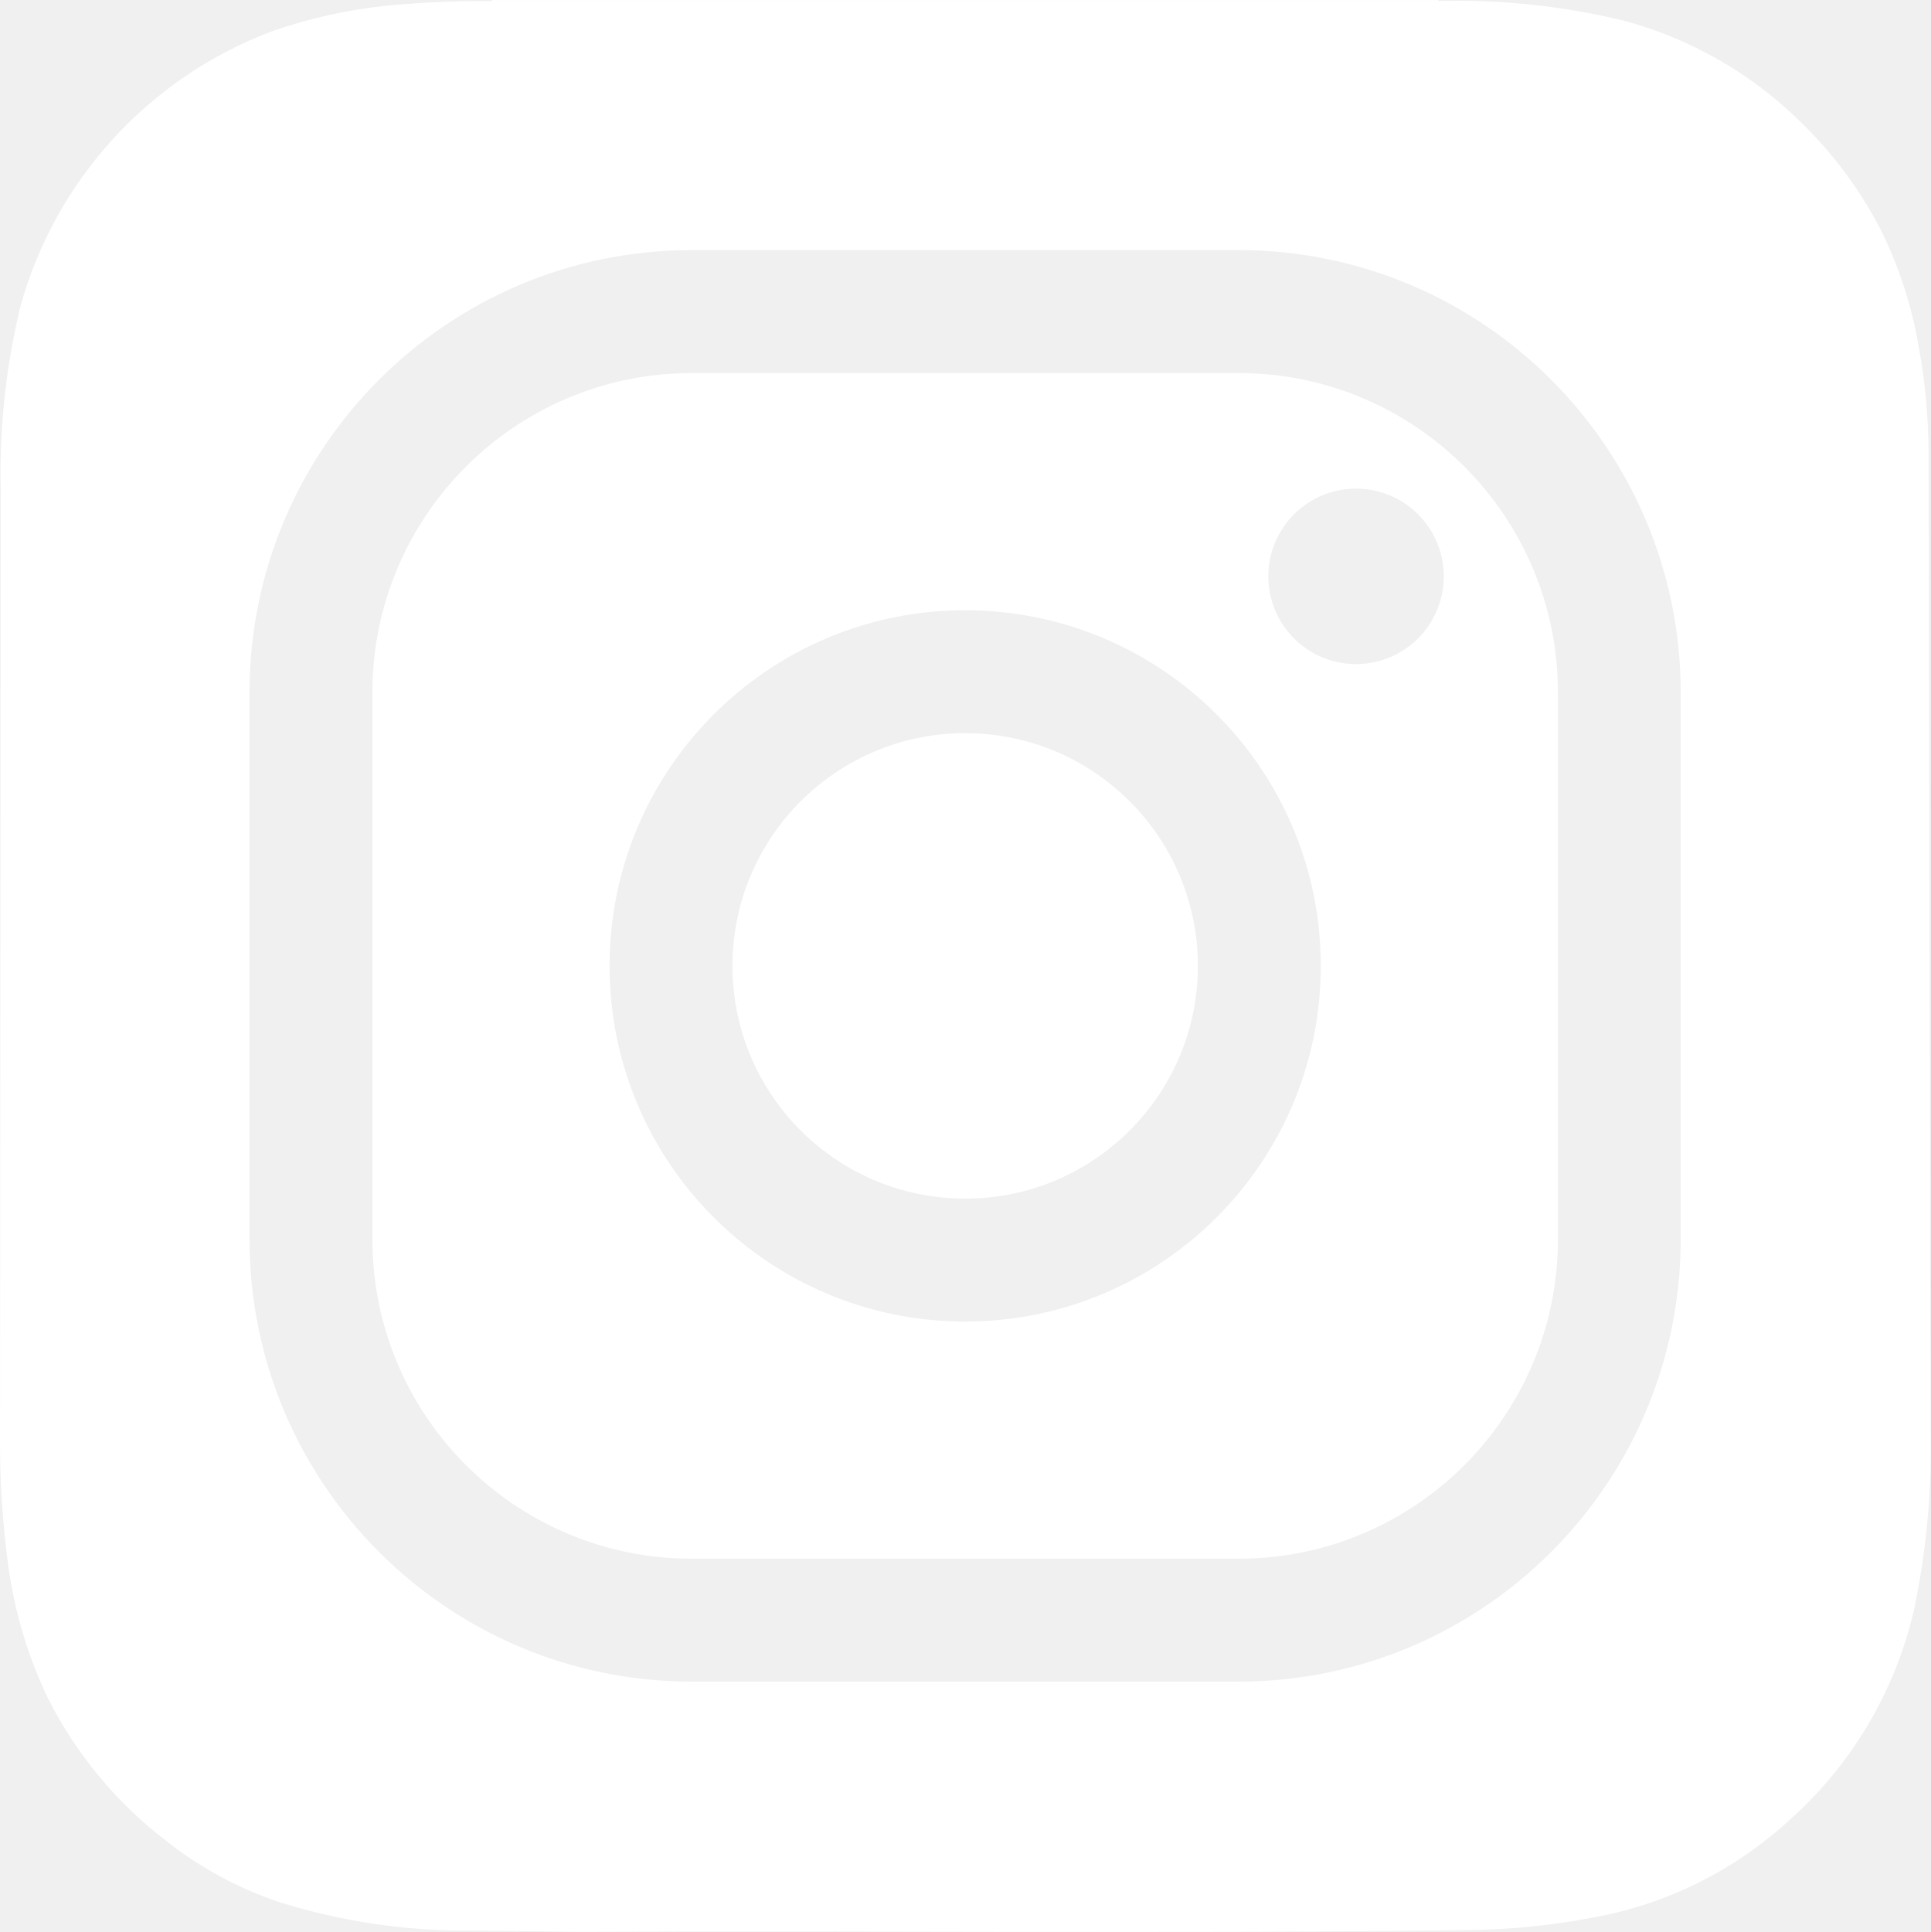
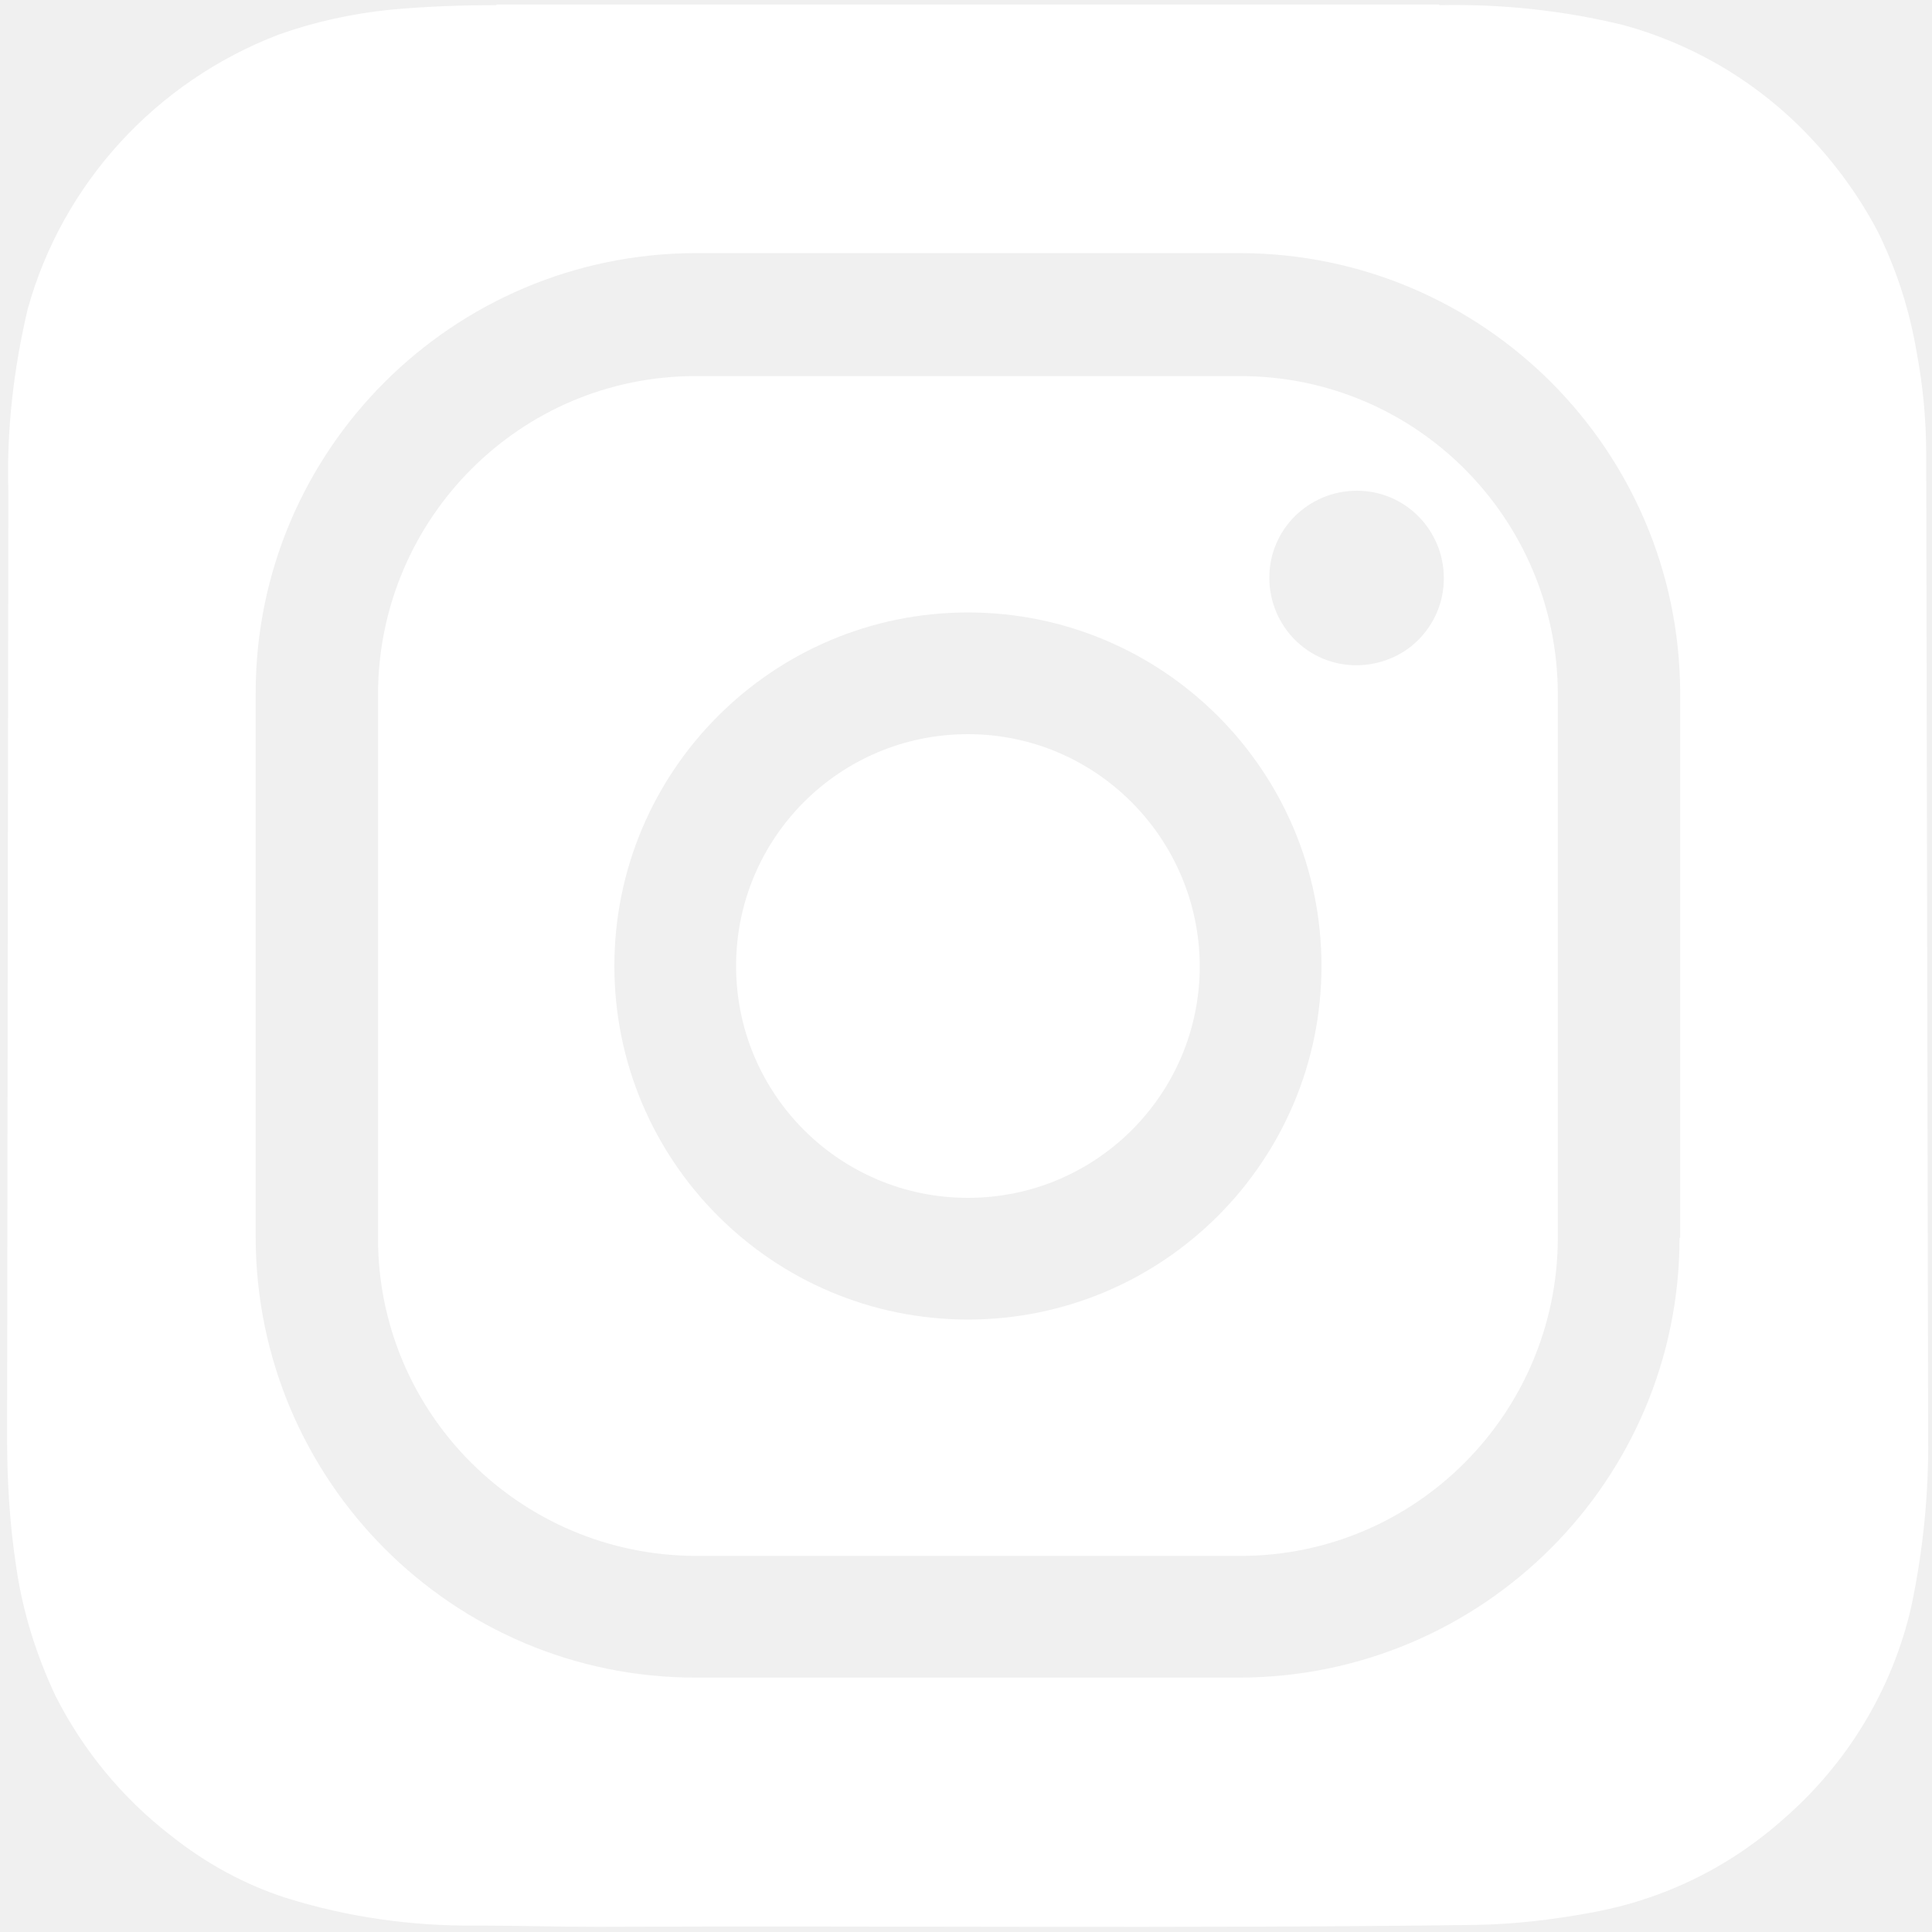
- <svg xmlns="http://www.w3.org/2000/svg" width="28.254" height="28.275" viewBox="0 0 28.254 28.275">
-   <defs>
-     <style>.a{fill:#fff;}</style>
-   </defs>
-   <path class="a" d="M196.676,193.27a3.406,3.406,0,1,0,3.406,3.406A3.406,3.406,0,0,0,196.676,193.27Z" transform="translate(-182.549 -182.54)" />
-   <path class="a" d="M118.173,105.49h-8.014a4.675,4.675,0,0,0-4.669,4.669v8.014a4.675,4.675,0,0,0,4.669,4.669h8.014a4.675,4.675,0,0,0,4.669-4.669v-8.014A4.675,4.675,0,0,0,118.173,105.49Zm-4.007,13.881a5.205,5.205,0,1,1,5.205-5.205A5.205,5.205,0,0,1,114.166,119.371Zm5.72-9.622a1.284,1.284,0,1,1,.91-.377,1.285,1.285,0,0,1-.91.377Z" transform="translate(-100.039 -100.03)" />
-   <path class="a" d="M42.927,21.166a8.656,8.656,0,0,0-.139-1.518,6.18,6.18,0,0,0-.573-1.761,6.114,6.114,0,0,0-1.176-1.568,5.832,5.832,0,0,0-2.567-1.465,10.291,10.291,0,0,0-2.714-.289.028.028,0,0,1-.005-.014H21.9v.014a14.793,14.793,0,0,0-1.556.07,7.412,7.412,0,0,0-1.661.372A6.022,6.022,0,0,0,15,19.03a10.379,10.379,0,0,0-.289,2.693L14.7,35.632h0a13.352,13.352,0,0,0,.128,1.883,6.521,6.521,0,0,0,.579,1.9,6.085,6.085,0,0,0,1.7,2.057,5.518,5.518,0,0,0,1.7.922,9.2,9.2,0,0,0,2.795.411c.593,0,1.185.019,1.778.016,4.307-.018,8.615.031,12.922-.026A10.165,10.165,0,0,0,38,42.616a5.74,5.74,0,0,0,2.839-1.382,5.886,5.886,0,0,0,1.876-3.127,11.4,11.4,0,0,0,.244-2.474v-.166C42.954,35.4,42.929,21.352,42.927,21.166ZM39.3,32.693a6.476,6.476,0,0,1-6.468,6.468H24.82a6.476,6.476,0,0,1-6.468-6.468V24.679A6.476,6.476,0,0,1,24.82,18.21h8.014A6.476,6.476,0,0,1,39.3,24.679Z" transform="translate(-14.7 -14.55)" />
+ <svg xmlns="http://www.w3.org/2000/svg" version="1.1" id="Layer_1" x="0px" y="0px" viewBox="0 0 300 300" style="enable-background:new 0 0 300 300;" xml:space="preserve">
+   <style type="text/css">
+ 	.st0{fill:#FFFFFF;}
+ </style>
+   <path id="Path_454" class="st0" d="M150.3,114c-19.9,0-36,16.1-36,36s16.1,36,36,36c19.9,0,36-16.1,36-36  C186.2,130.1,170.1,114,150.3,114L150.3,114z" />
+   <path id="Path_455" class="st0" d="M192.6,58.4H108c-27.2,0-49.2,22.1-49.3,49.3v84.6c0,27.2,22.1,49.2,49.3,49.3h84.6  c27.2,0,49.2-22.1,49.3-49.3v-84.6C241.8,80.4,219.8,58.4,192.6,58.4z M150.3,204.9c-30.3,0-54.9-24.6-54.9-54.9  c0-30.3,24.6-54.9,54.9-54.9c30.3,0,54.9,24.6,54.9,54.9C205.2,180.3,180.6,204.9,150.3,204.9C150.3,204.9,150.3,204.9,150.3,204.9z   M210.6,103.3c-7.5,0-13.5-6.1-13.5-13.6c0-7.5,6.1-13.5,13.6-13.5c7.5,0,13.5,6.1,13.5,13.6c0,3.6-1.4,7-4,9.6  C217.7,101.9,214.2,103.3,210.6,103.3z" />
+   <path id="Path_456" class="st0" d="M299.1,70.6c0-5.4-0.5-10.7-1.5-16c-1.1-6.5-3.1-12.7-6-18.6c-3.2-6.1-7.4-11.7-12.4-16.6  c-7.6-7.4-16.9-12.7-27.1-15.5c-9.4-2.3-19-3.3-28.6-3.1c0,0,0-0.1-0.1-0.1H77.1v0.1c-5.5,0-11,0.2-16.4,0.7  c-6,0.6-11.9,1.9-17.5,3.9C24.2,12.7,9.7,28.5,4.3,48C2.1,57.3,1,66.9,1.3,76.4L1.1,223.3l0,0c0,6.6,0.4,13.3,1.4,19.9  c1,7,3.1,13.7,6.1,20.1c4.3,8.5,10.4,15.9,17.9,21.7c5.4,4.3,11.4,7.6,17.9,9.7c9.6,3,19.5,4.4,29.5,4.3c6.3,0,12.5,0.2,18.8,0.2  c45.5-0.2,90.9,0.3,136.4-0.3c6-0.1,12-0.8,17.9-1.9c11.2-2,21.5-7,30-14.6c9.9-8.6,16.9-20.2,19.8-33c1.8-8.6,2.7-17.3,2.6-26.1  v-1.8C299.4,220.8,299.1,72.5,299.1,70.6z M260.8,192.2c0,37.7-30.6,68.2-68.3,68.3H108c-37.7,0-68.2-30.6-68.3-68.3v-84.6  c0-37.7,30.6-68.2,68.3-68.3h84.6c37.7,0.1,68.2,30.6,68.3,68.3V192.2z" />
</svg>
